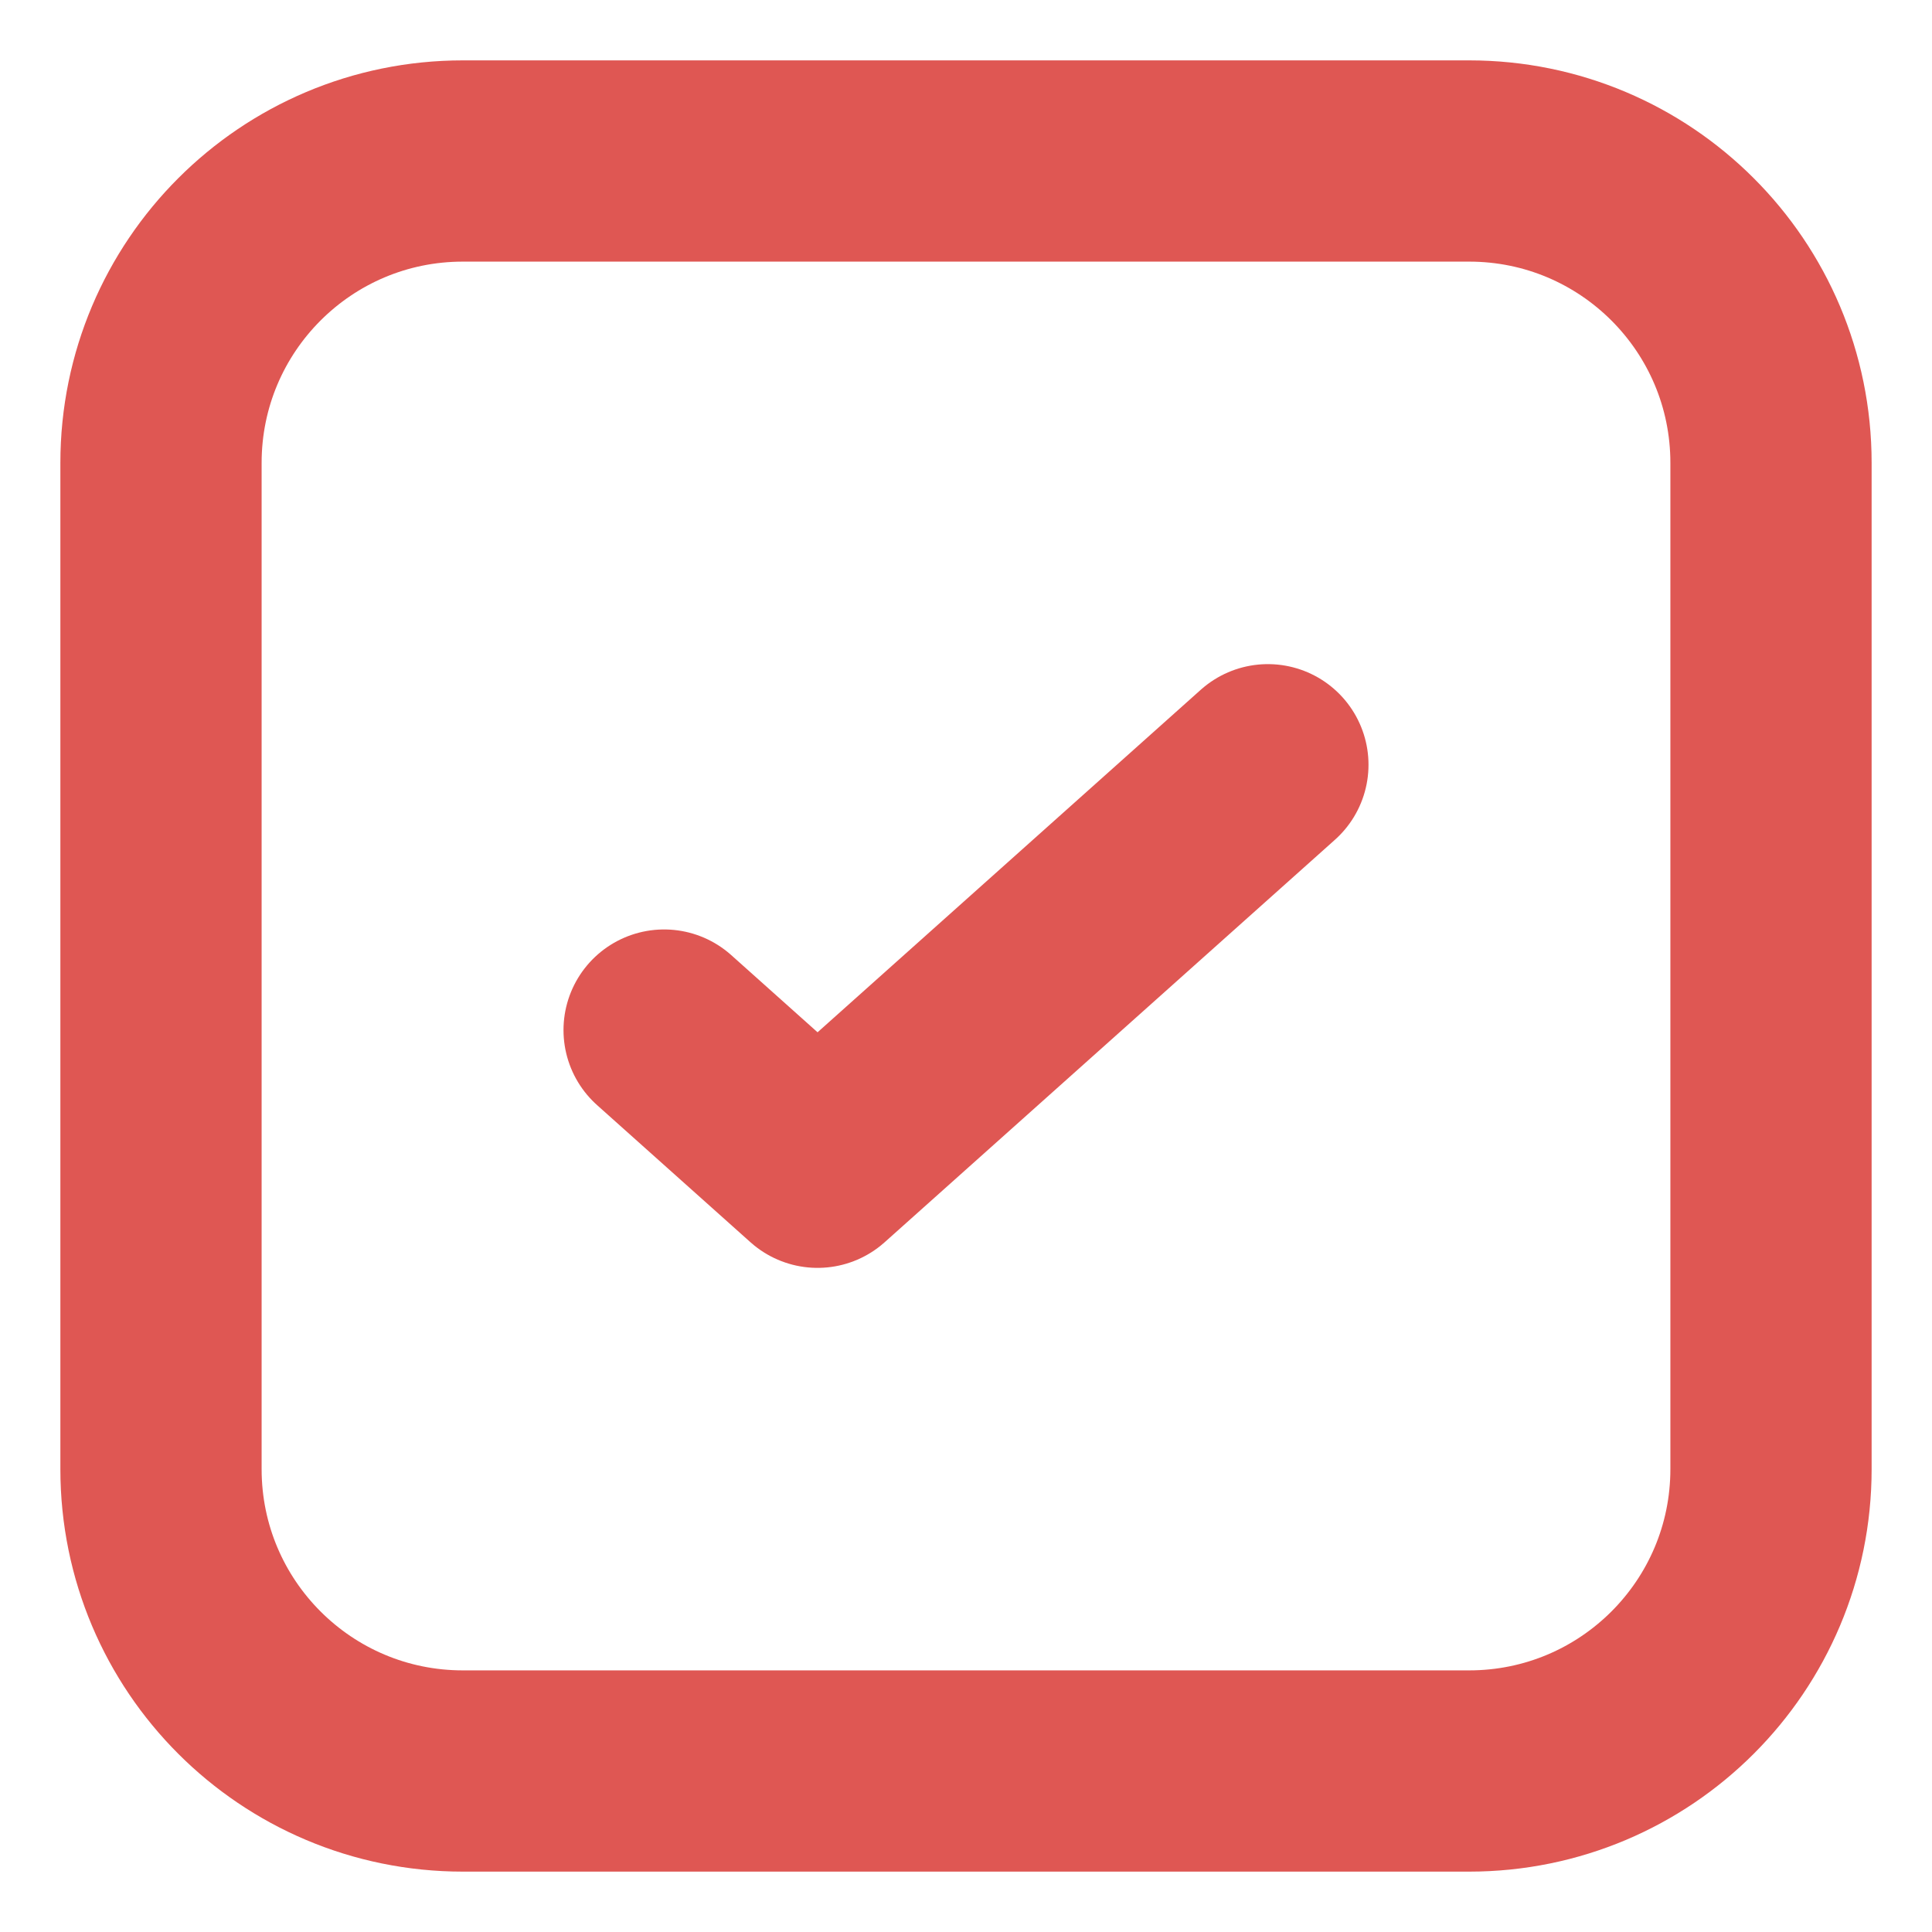
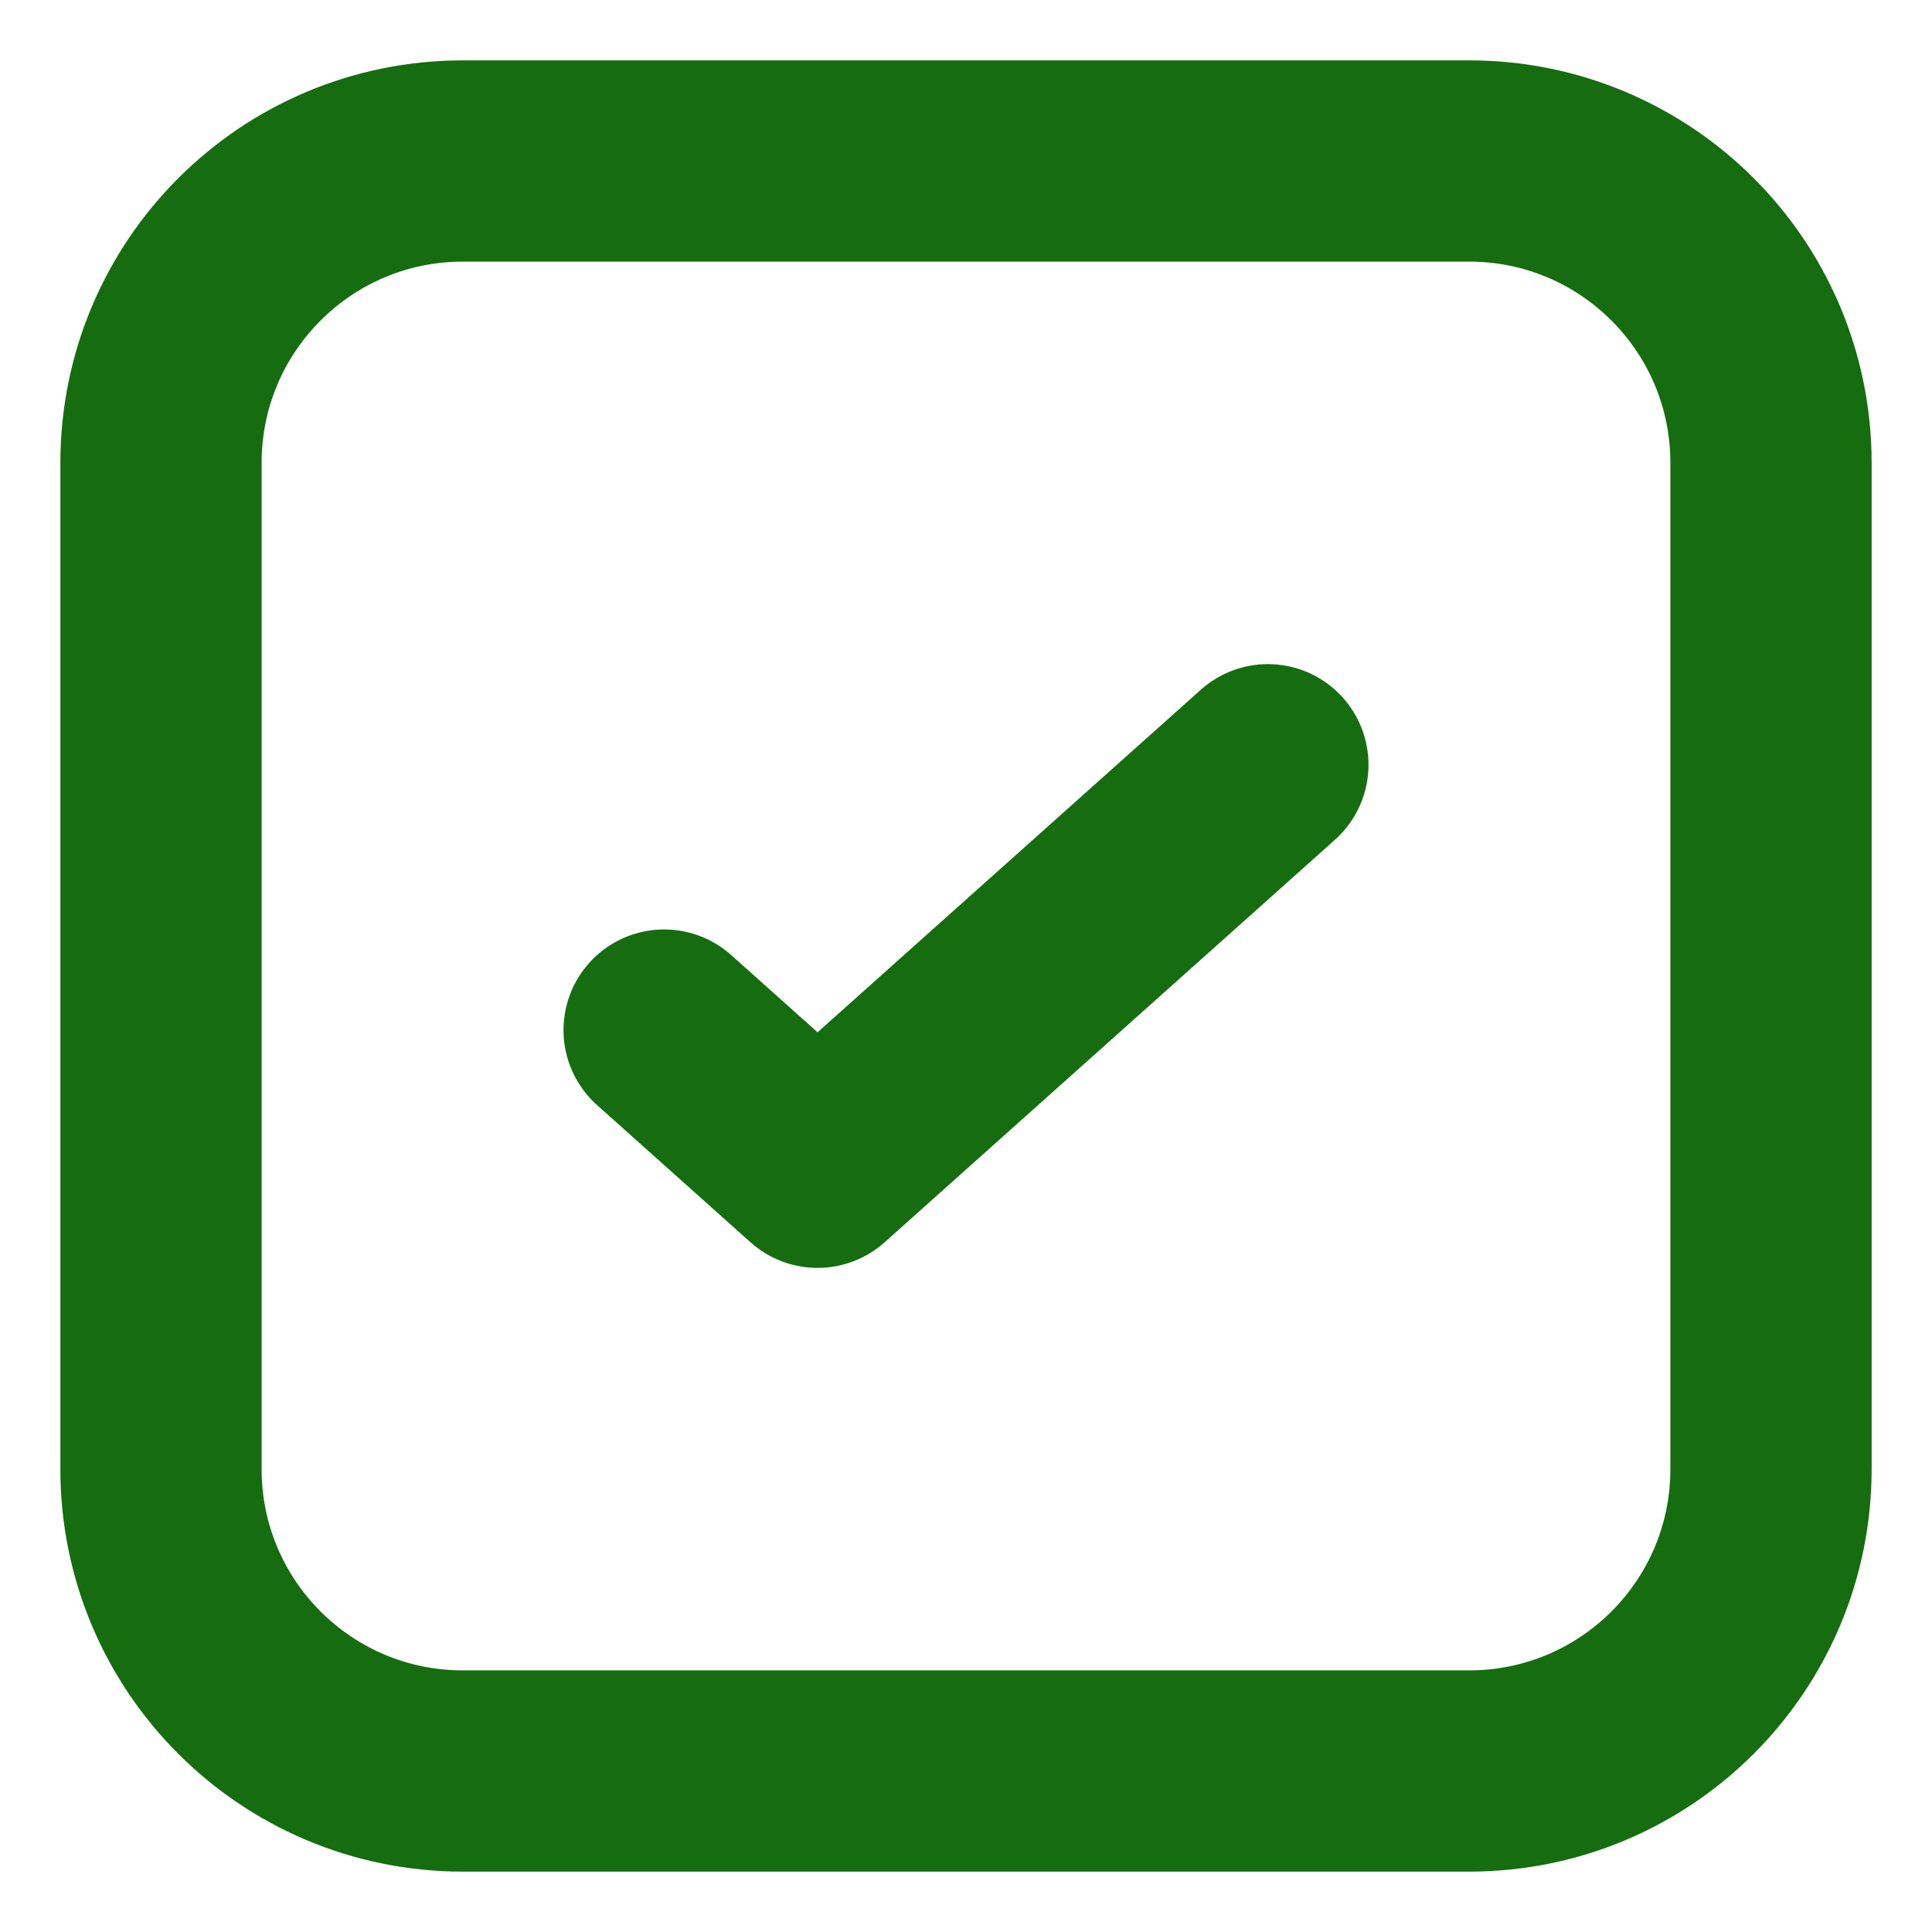
<svg xmlns="http://www.w3.org/2000/svg" width="12" height="12" viewBox="0 0 12 12" fill="none">
-   <path d="M7.875 4.75L5.078 7.25L4.125 6.398M11 2.875L11 9.125C11 10.161 10.161 11 9.125 11H2.875C1.839 11 1 10.161 1 9.125V2.875C1 1.839 1.839 1 2.875 1H9.125C10.161 1 11 1.839 11 2.875Z" stroke="#DF5753" stroke-width="1.25" stroke-linecap="round" stroke-linejoin="round" />
+   <path d="M7.875 4.75L5.078 7.25L4.125 6.398M11 2.875L11 9.125C11 10.161 10.161 11 9.125 11H2.875C1.839 11 1 10.161 1 9.125V2.875C1 1.839 1.839 1 2.875 1H9.125C10.161 1 11 1.839 11 2.875Z" stroke="#156d10" stroke-width="1.25" stroke-linecap="round" stroke-linejoin="round" />
</svg>
